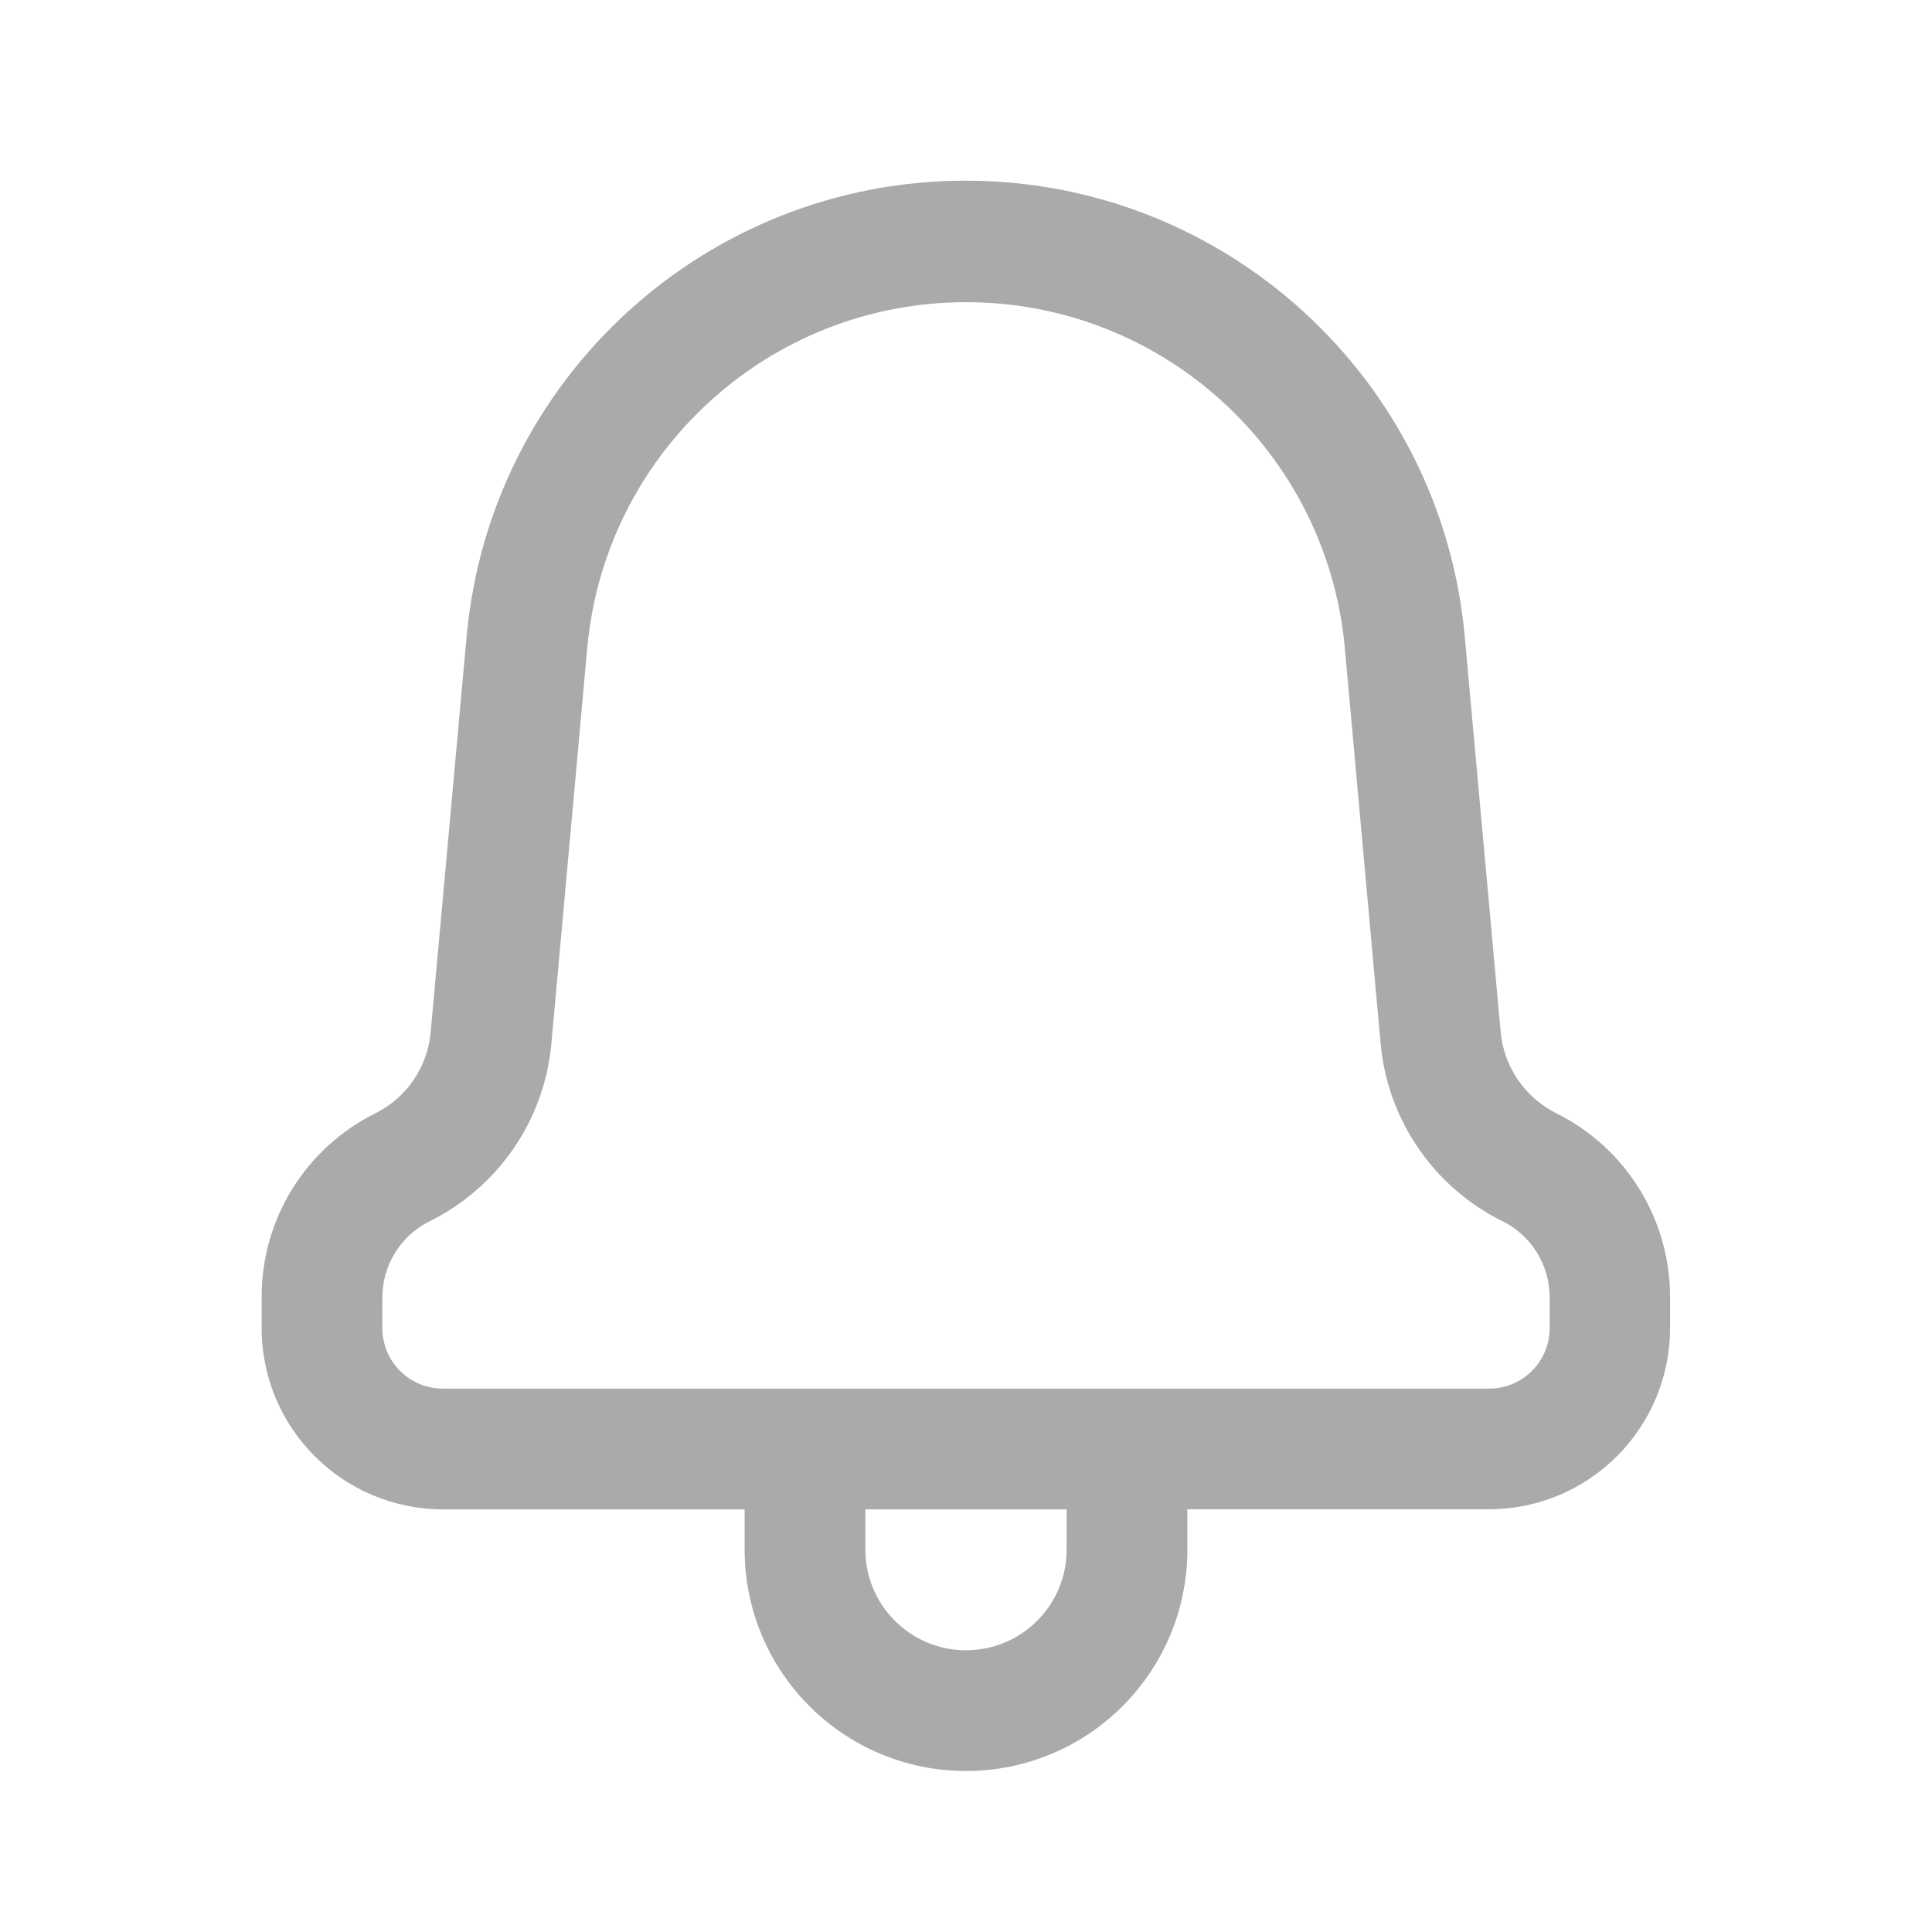
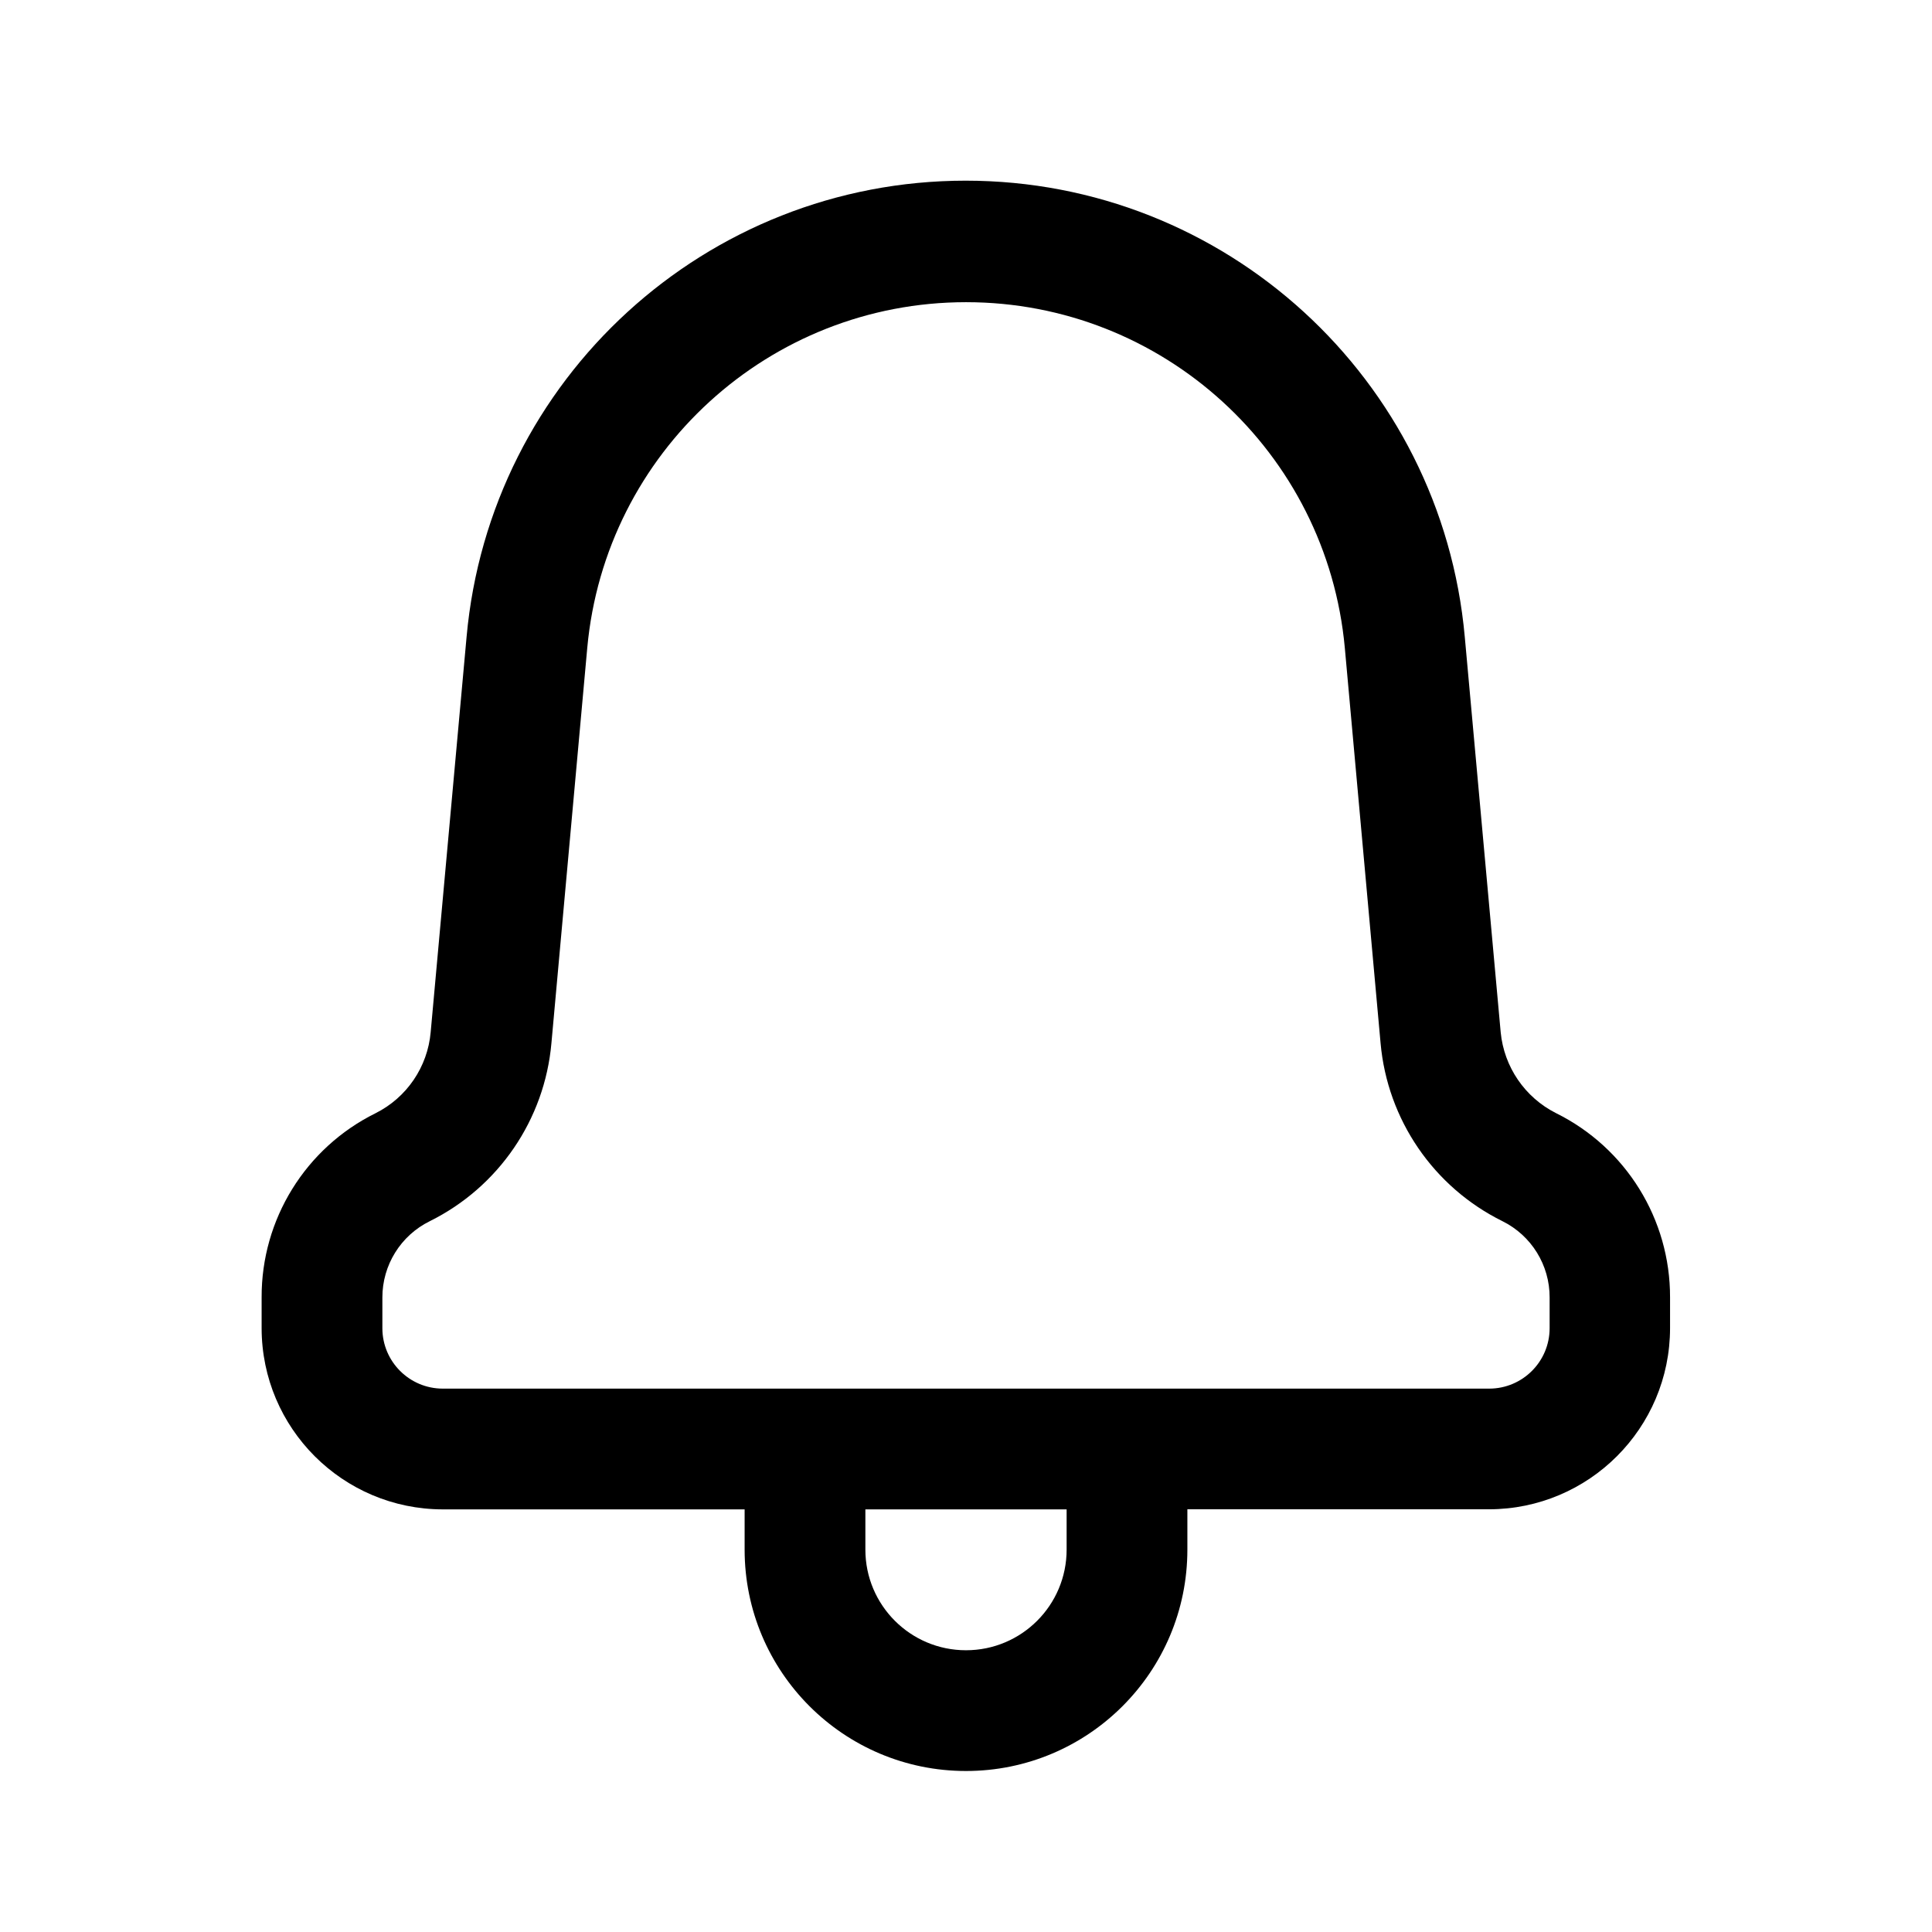
<svg xmlns="http://www.w3.org/2000/svg" width="24px" height="24px" viewBox="0 0 24 24" id="_24x24_On_Light_Notification" data-name="24x24/On Light/Notification">
  <rect id="view-box" width="24" height="24" fill="none" />
-   <path id="Shape" fill="#aaa" d="M6,17v-.5H2.25A2.253,2.253,0,0,1,0,14.25v-.382a2.542,2.542,0,0,1,1.415-2.289A1.248,1.248,0,0,0,2.1,10.572l.446-4.91a6.225,6.225,0,0,1,12.4,0l.446,4.91a1.26,1.26,0,0,0,.686,1.005,2.547,2.547,0,0,1,1.418,2.29v.382a2.252,2.252,0,0,1-2.25,2.25H11.5V17A2.75,2.75,0,0,1,6,17Zm1.5,0A1.25,1.25,0,0,0,10,17v-.5H7.5ZM4.045,5.8,3.6,10.708A2.738,2.738,0,0,1,2.089,12.92a1.055,1.055,0,0,0-.589.949v.382A.751.751,0,0,0,2.25,15h13A.751.751,0,0,0,16,14.25v-.382a1.054,1.054,0,0,0-.586-.948A2.739,2.739,0,0,1,13.9,10.708L13.456,5.8a4.725,4.725,0,0,0-9.411,0Z" transform="translate(3.25 2.25)" />
+   <path id="Shape" d="M6,17v-.5H2.25A2.253,2.253,0,0,1,0,14.25v-.382a2.542,2.542,0,0,1,1.415-2.289A1.248,1.248,0,0,0,2.1,10.572l.446-4.91a6.225,6.225,0,0,1,12.4,0l.446,4.91a1.26,1.26,0,0,0,.686,1.005,2.547,2.547,0,0,1,1.418,2.29v.382a2.252,2.252,0,0,1-2.25,2.25H11.5V17A2.75,2.75,0,0,1,6,17Zm1.5,0A1.25,1.25,0,0,0,10,17v-.5H7.5ZM4.045,5.8,3.6,10.708A2.738,2.738,0,0,1,2.089,12.92a1.055,1.055,0,0,0-.589.949v.382A.751.751,0,0,0,2.25,15h13A.751.751,0,0,0,16,14.25v-.382a1.054,1.054,0,0,0-.586-.948A2.739,2.739,0,0,1,13.9,10.708L13.456,5.8a4.725,4.725,0,0,0-9.411,0Z" transform="translate(3.25 2.25)" />
</svg>
